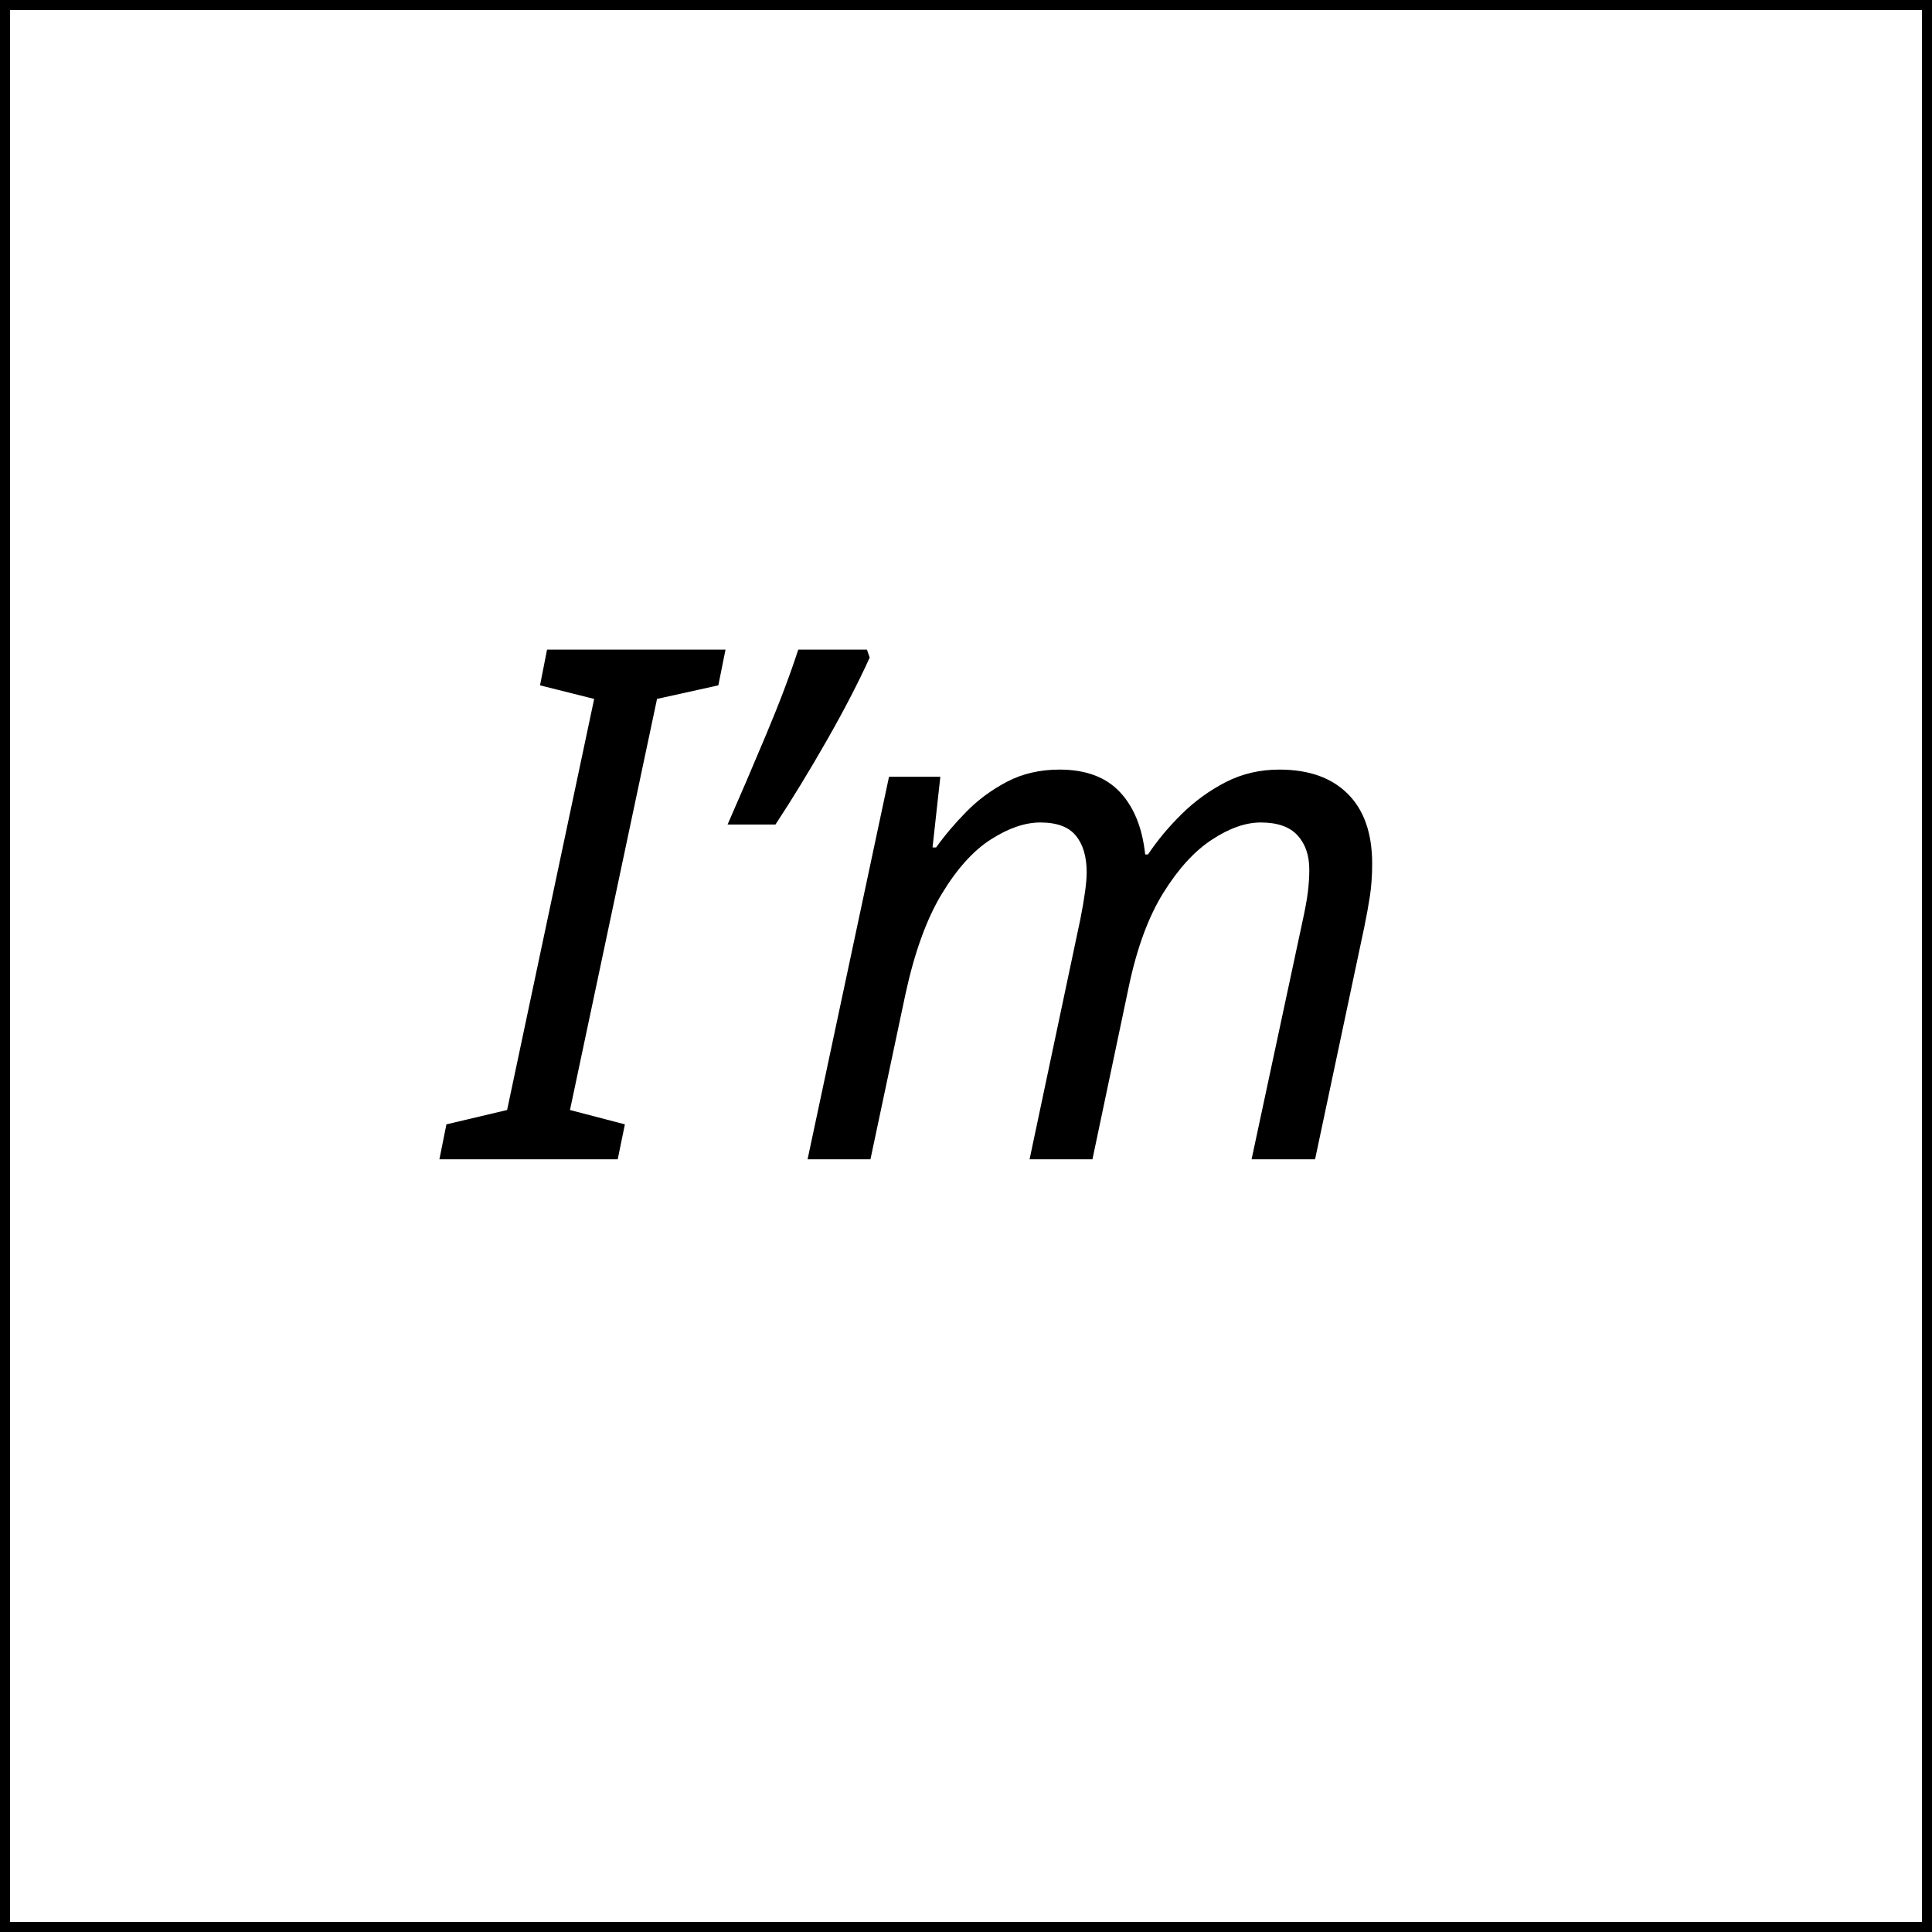
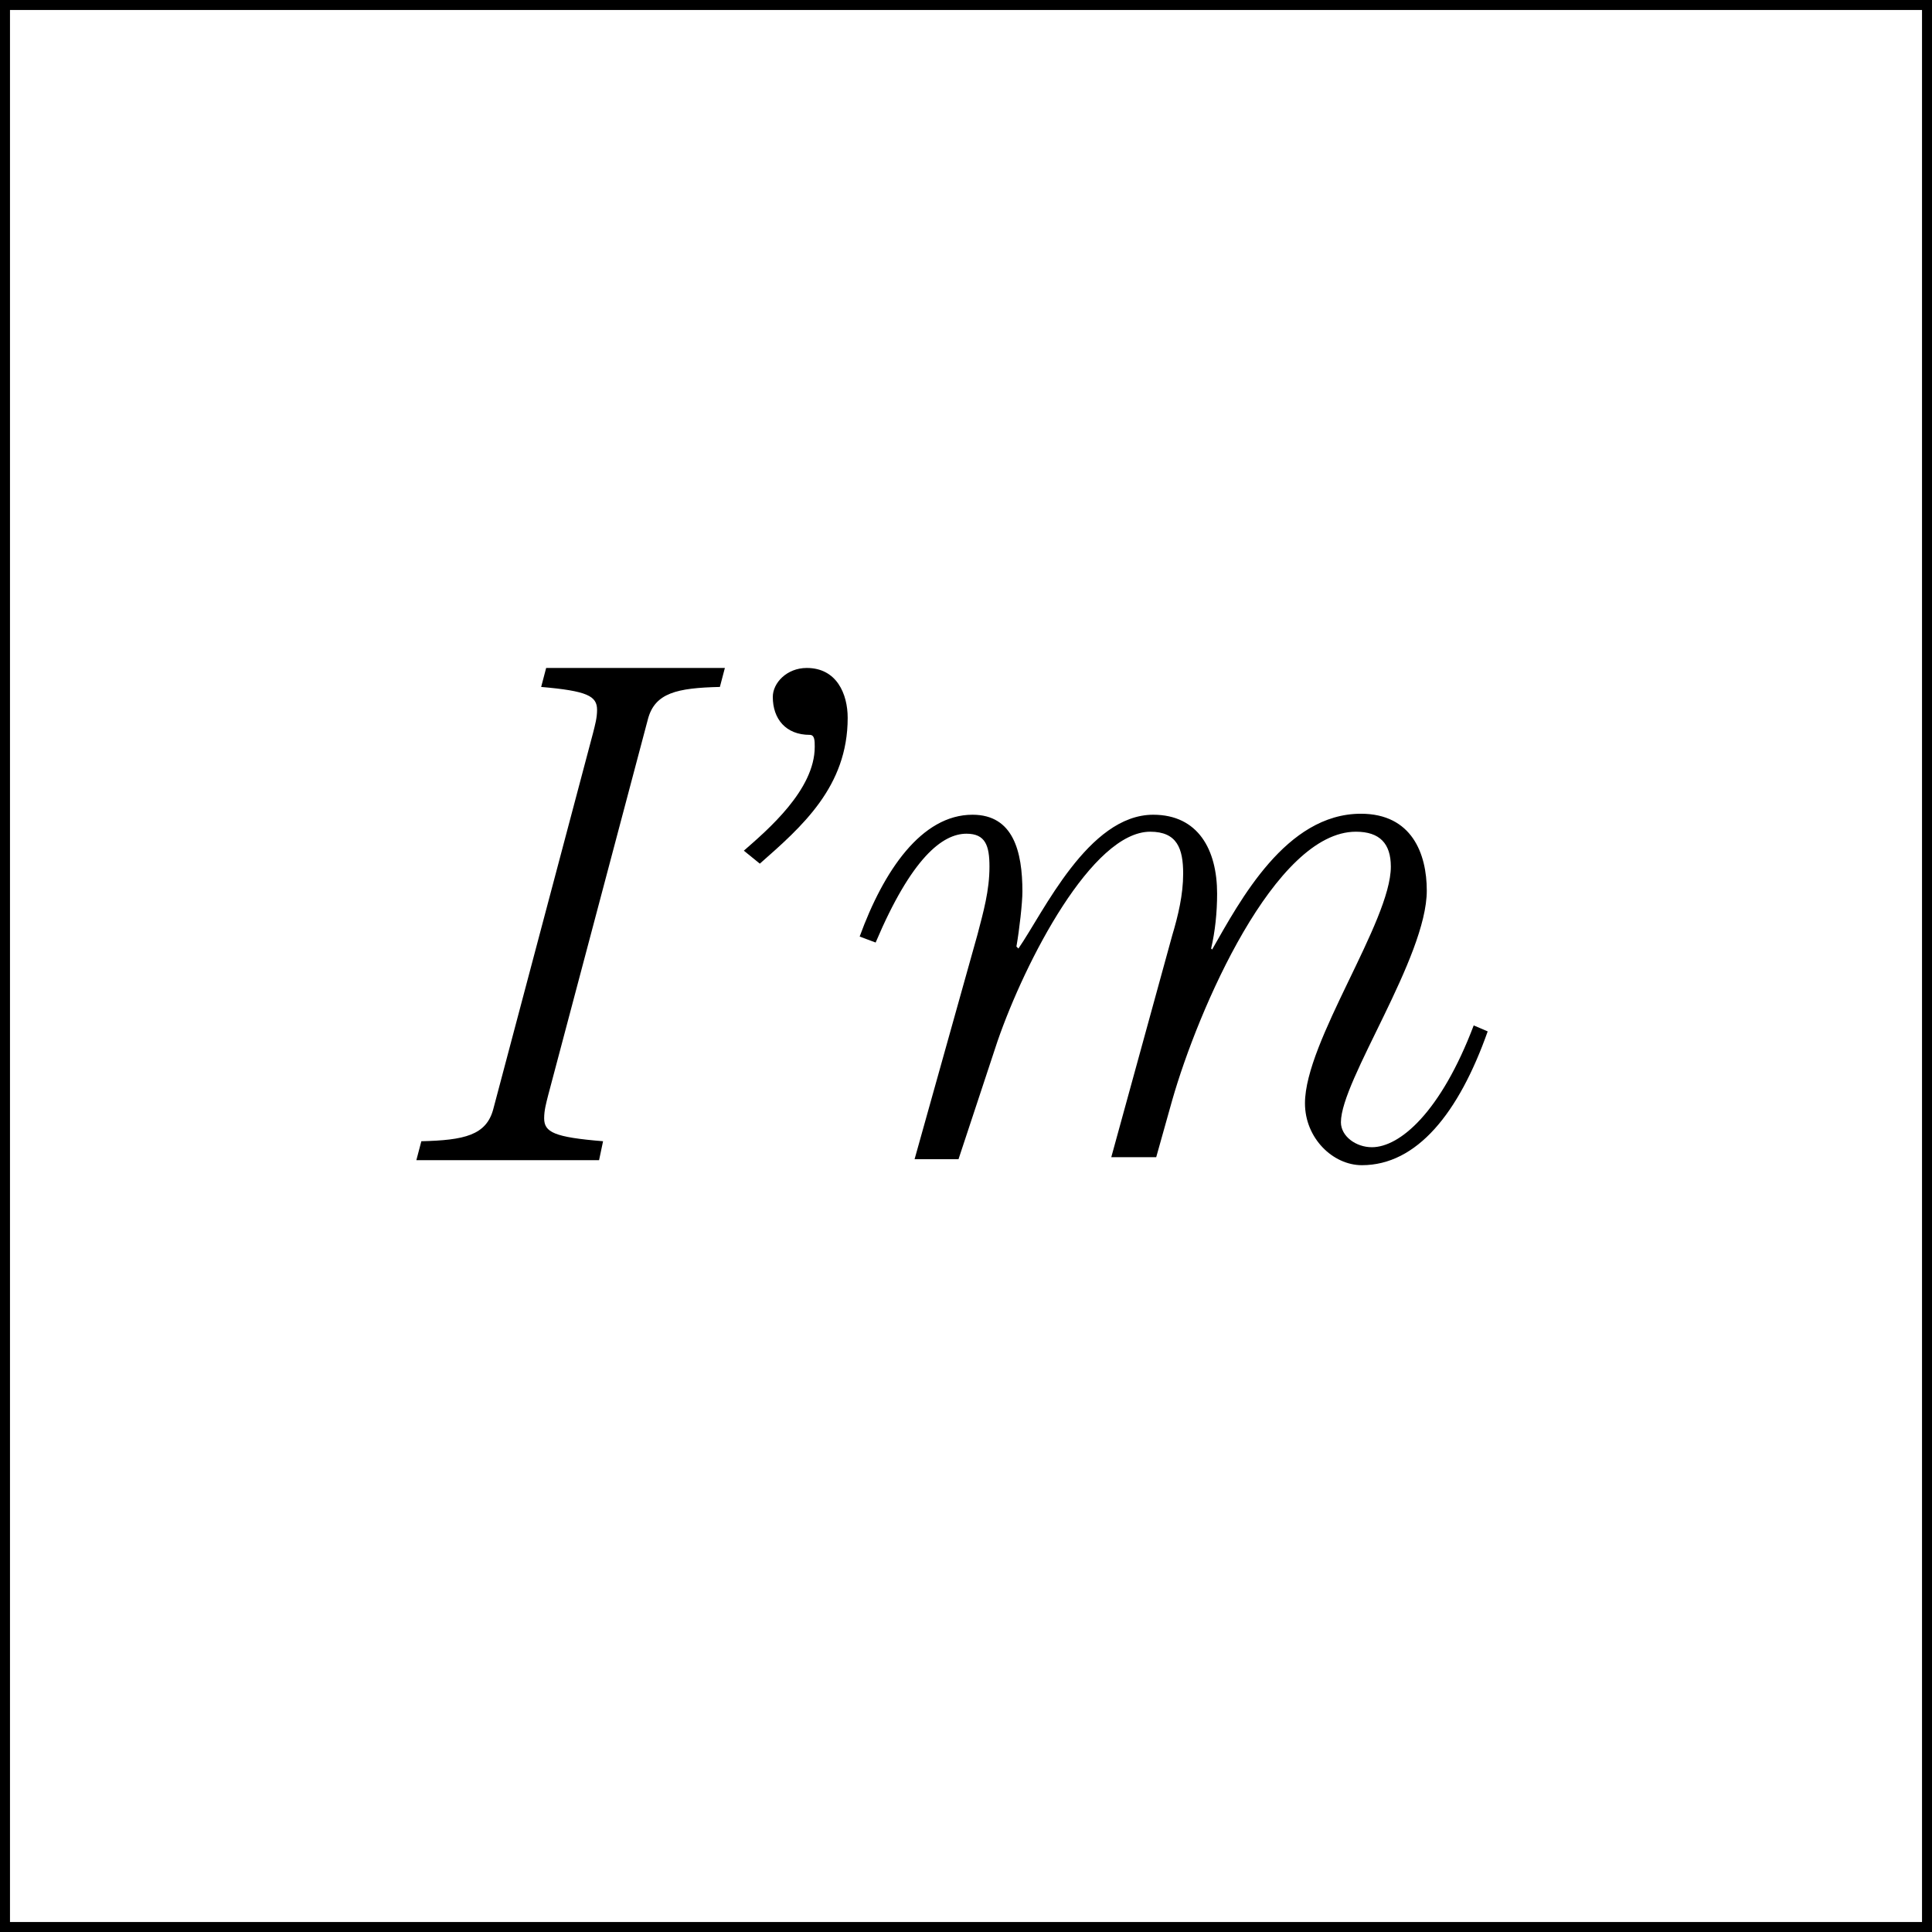
- <svg xmlns="http://www.w3.org/2000/svg" width="193.5" height="193.5" viewBox="0 0 193.5 193.5">
-   <defs>
-     <style>
-       .cls-1 {
-         fill: #fff;
-         stroke: #000;
-         stroke-miterlimit: 10;
-       }
- 
-       .cls-2 {
-         font-size: 71.48px;
-         font-family: CenturyStd-LightItalic, ITC Century Std;
-         font-weight: 300;
-         font-style: italic;
-       }
-     </style>
-   </defs>
-   <g id="Livello_2" data-name="Livello 2">
-     <g id="i_m" data-name="i'm">
-       <rect class="cls-1" x="0.5" y="0.5" width="192.5" height="192.5" />
-       <text class="cls-2" transform="matrix(1, 0, 0, 1, 45.43, 116.11)">I’m</text>
+ <svg xmlns="http://www.w3.org/2000/svg" version="1.1" id="Livello_1" x="0px" y="0px" viewBox="0 0 193.5 193.5" style="enable-background:new 0 0 193.5 193.5;" xml:space="preserve">
+   <style type="text/css">
+ 	.st0{fill:#FFFFFF;}
+ 	.st1{enable-background:new    ;}
+ </style>
+   <g id="Livello_2_1_">
+     <g id="i_m">
+       <g>
+         <rect x="0.5" y="0.5" class="st0" width="192.5" height="192.5" />
+         <path d="M193.5,193.5H0V0h193.5V193.5z M1,192.5h191.5V1H1V192.5z" />
+       </g>
+       <g class="st1">
+         <path d="M42.2,114.3c4.3-0.1,6.5-0.6,7.2-3.2l10-37.7c0.2-0.8,0.4-1.5,0.4-2.3c0-1.4-1-1.9-5.6-2.3l0.5-1.9h17.9l-0.5,1.9     c-4.3,0.1-6.5,0.6-7.2,3.2l-10,37.7c-0.2,0.8-0.4,1.5-0.4,2.3c0,1.4,1,1.9,5.9,2.3l-0.4,1.9H41.7L42.2,114.3z" />
+         <path d="M74.5,85.2c2.4-2.1,7.1-6.1,7.1-10.4c0-0.6,0-1.2-0.5-1.2c-2.4,0-3.7-1.6-3.7-3.8c0-1.4,1.4-2.9,3.4-2.9     c3,0,4.1,2.6,4.1,5c0,6.9-4.6,10.9-8.8,14.6L74.5,85.2z" />
+         <path d="M97.9,93.6c0.6-2.3,1.2-4.4,1.2-6.8c0-2.1-0.4-3.3-2.3-3.3c-2.4,0-5.5,2.4-9.1,10.9l-1.6-0.6c2.4-6.6,6.2-12.2,11.3-12.2     c4.1,0,5,3.7,5,7.7c0,1.1-0.3,3.8-0.6,5.5L102,95c2.5-3.6,7-13.4,13.5-13.4c4.5,0,6.4,3.5,6.4,7.9c0,1.9-0.2,3.8-0.6,5.5l0.1,0.1     c2.8-4.9,7.4-13.6,14.9-13.6c5.1,0,6.6,4,6.6,7.7c0,6.7-8.6,19-8.6,23.2c0,1.4,1.5,2.5,3.1,2.5c2.8,0,6.9-3.5,10.2-12.2l1.4,0.6     c-2.9,8.2-7.1,13.4-12.6,13.4c-2.9,0-5.7-2.7-5.7-6.2c0-6.2,8.6-18.2,8.6-23.7c0-2.3-1.1-3.5-3.5-3.5c-8.1,0-15.8,17.8-18.4,26.9     l-1.6,5.7h-4.5l6.1-22.2c0.6-2,1.1-4.1,1.1-6.2c0-2.5-0.6-4.2-3.3-4.2c-5.8,0-12.5,12.9-15.3,21L96,116.1h-4.4L97.9,93.6z" />
+       </g>
    </g>
  </g>
</svg>
